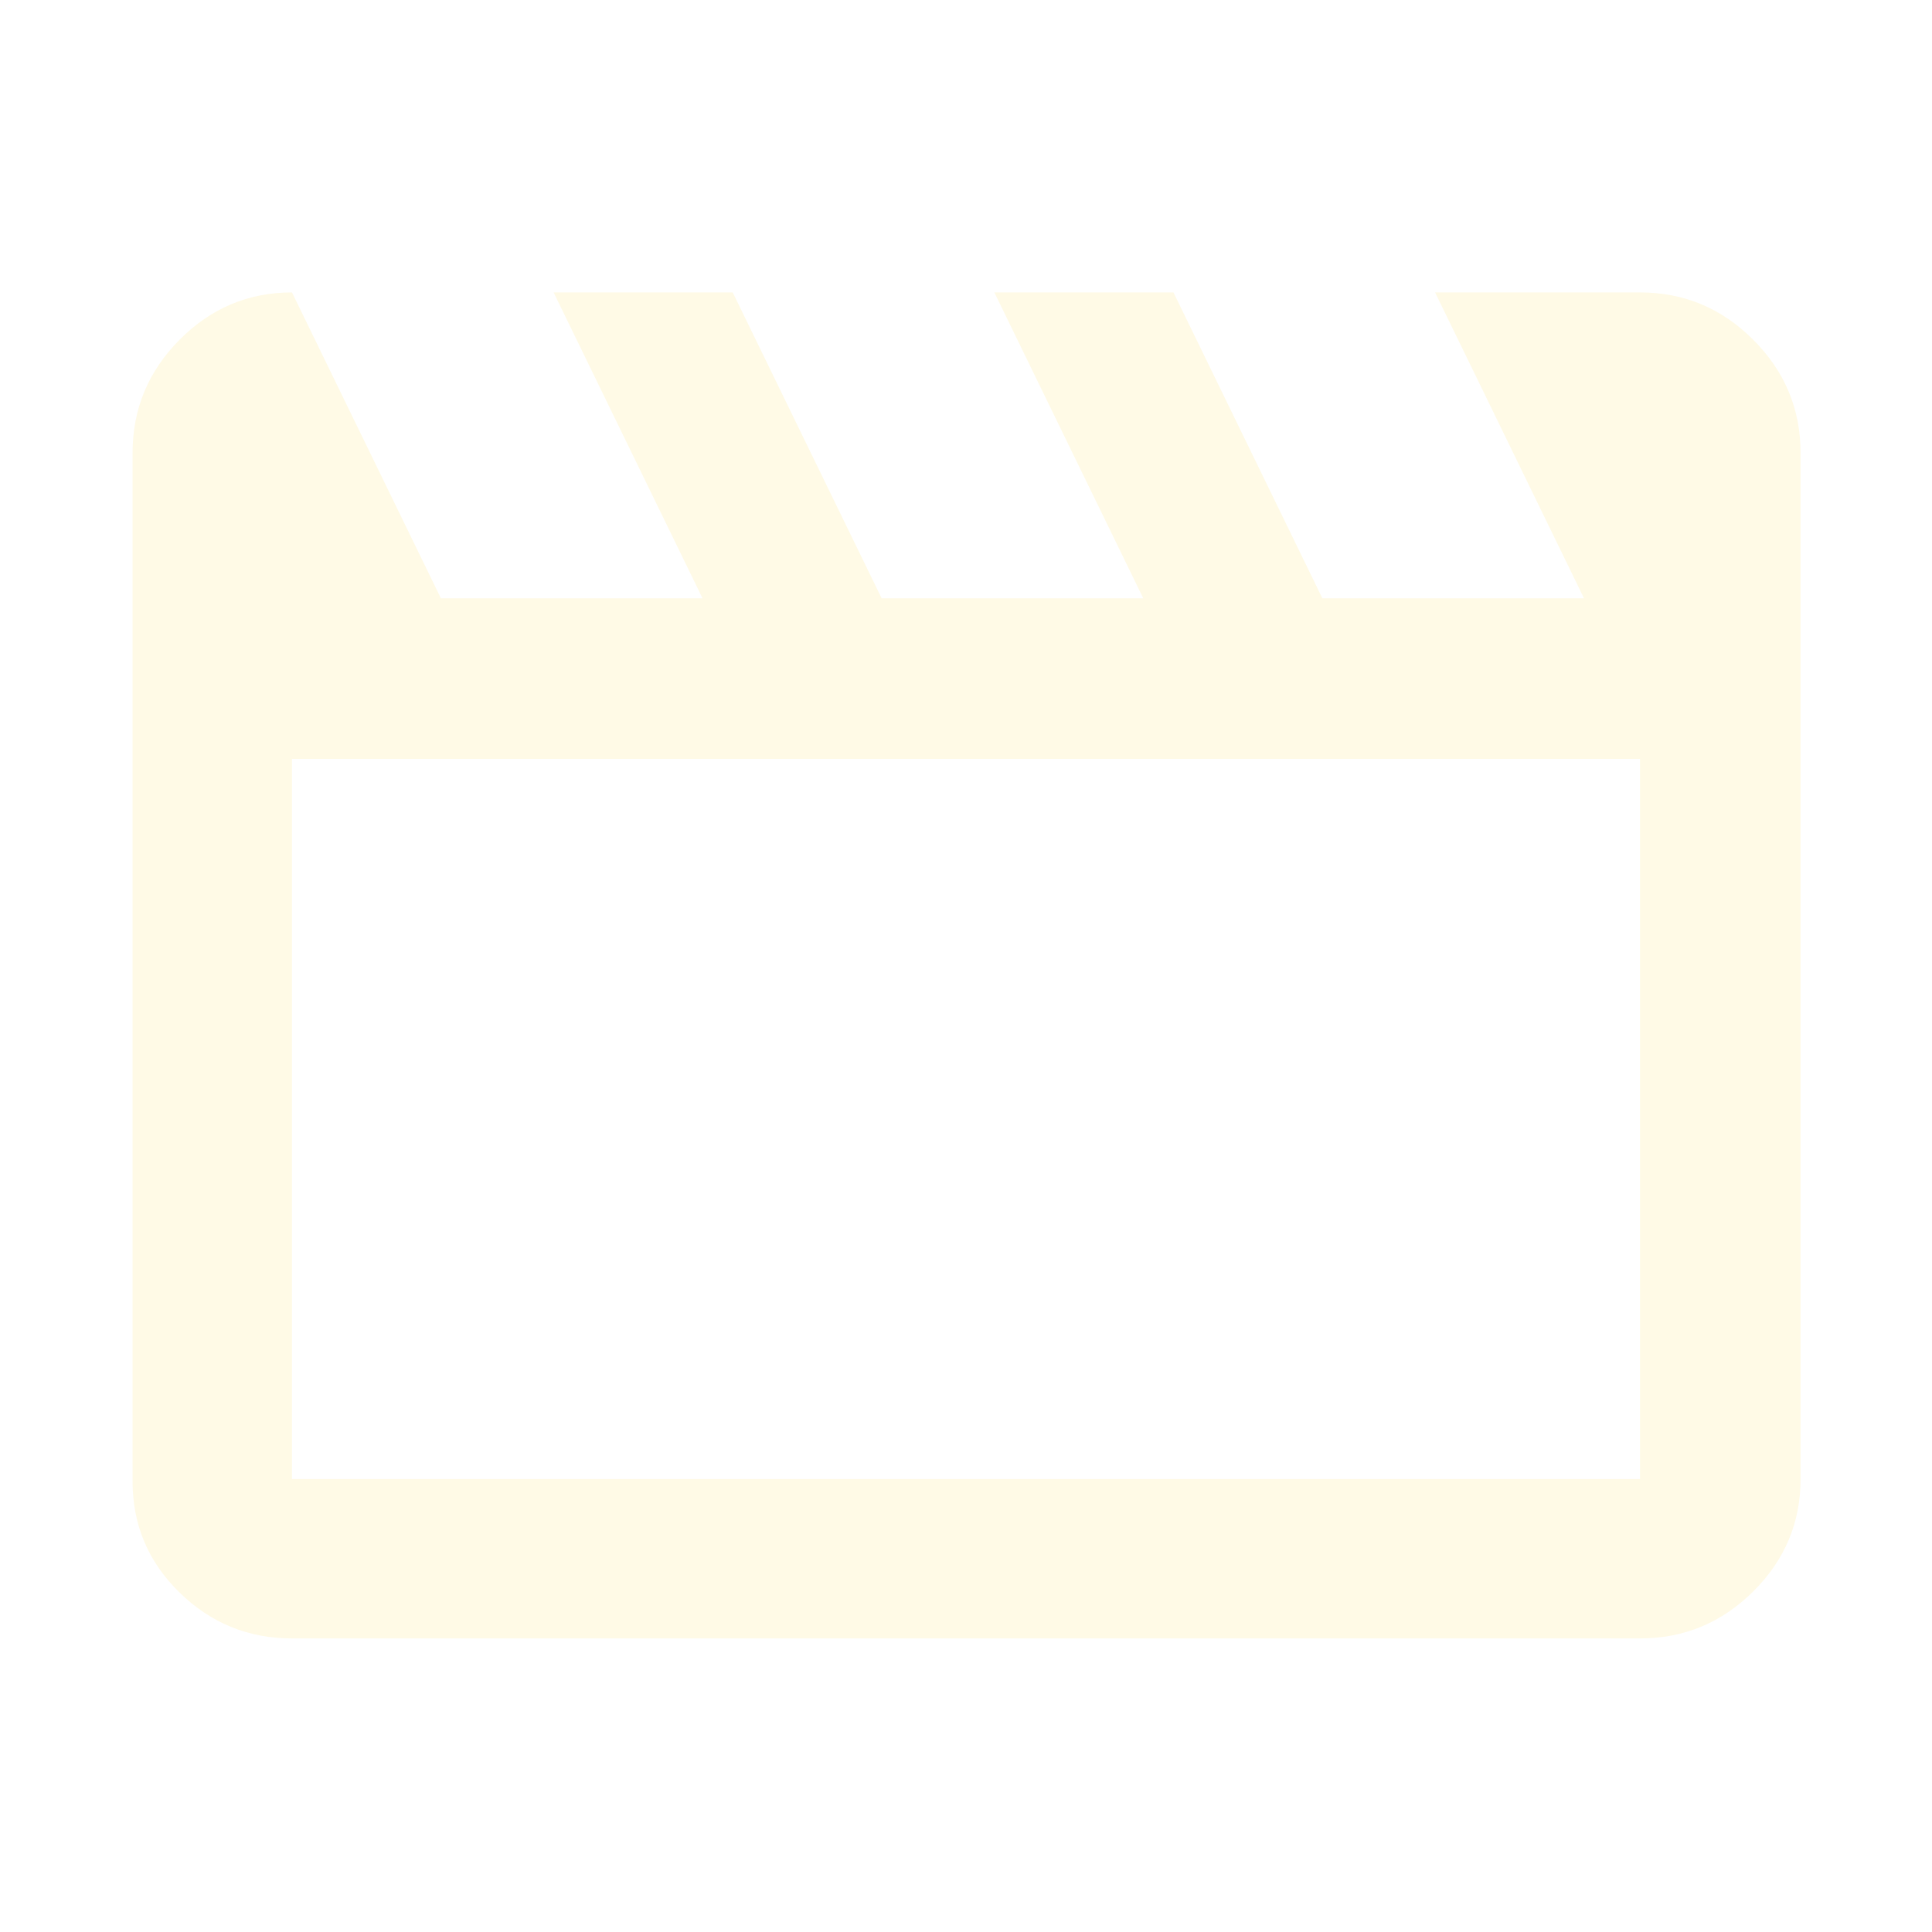
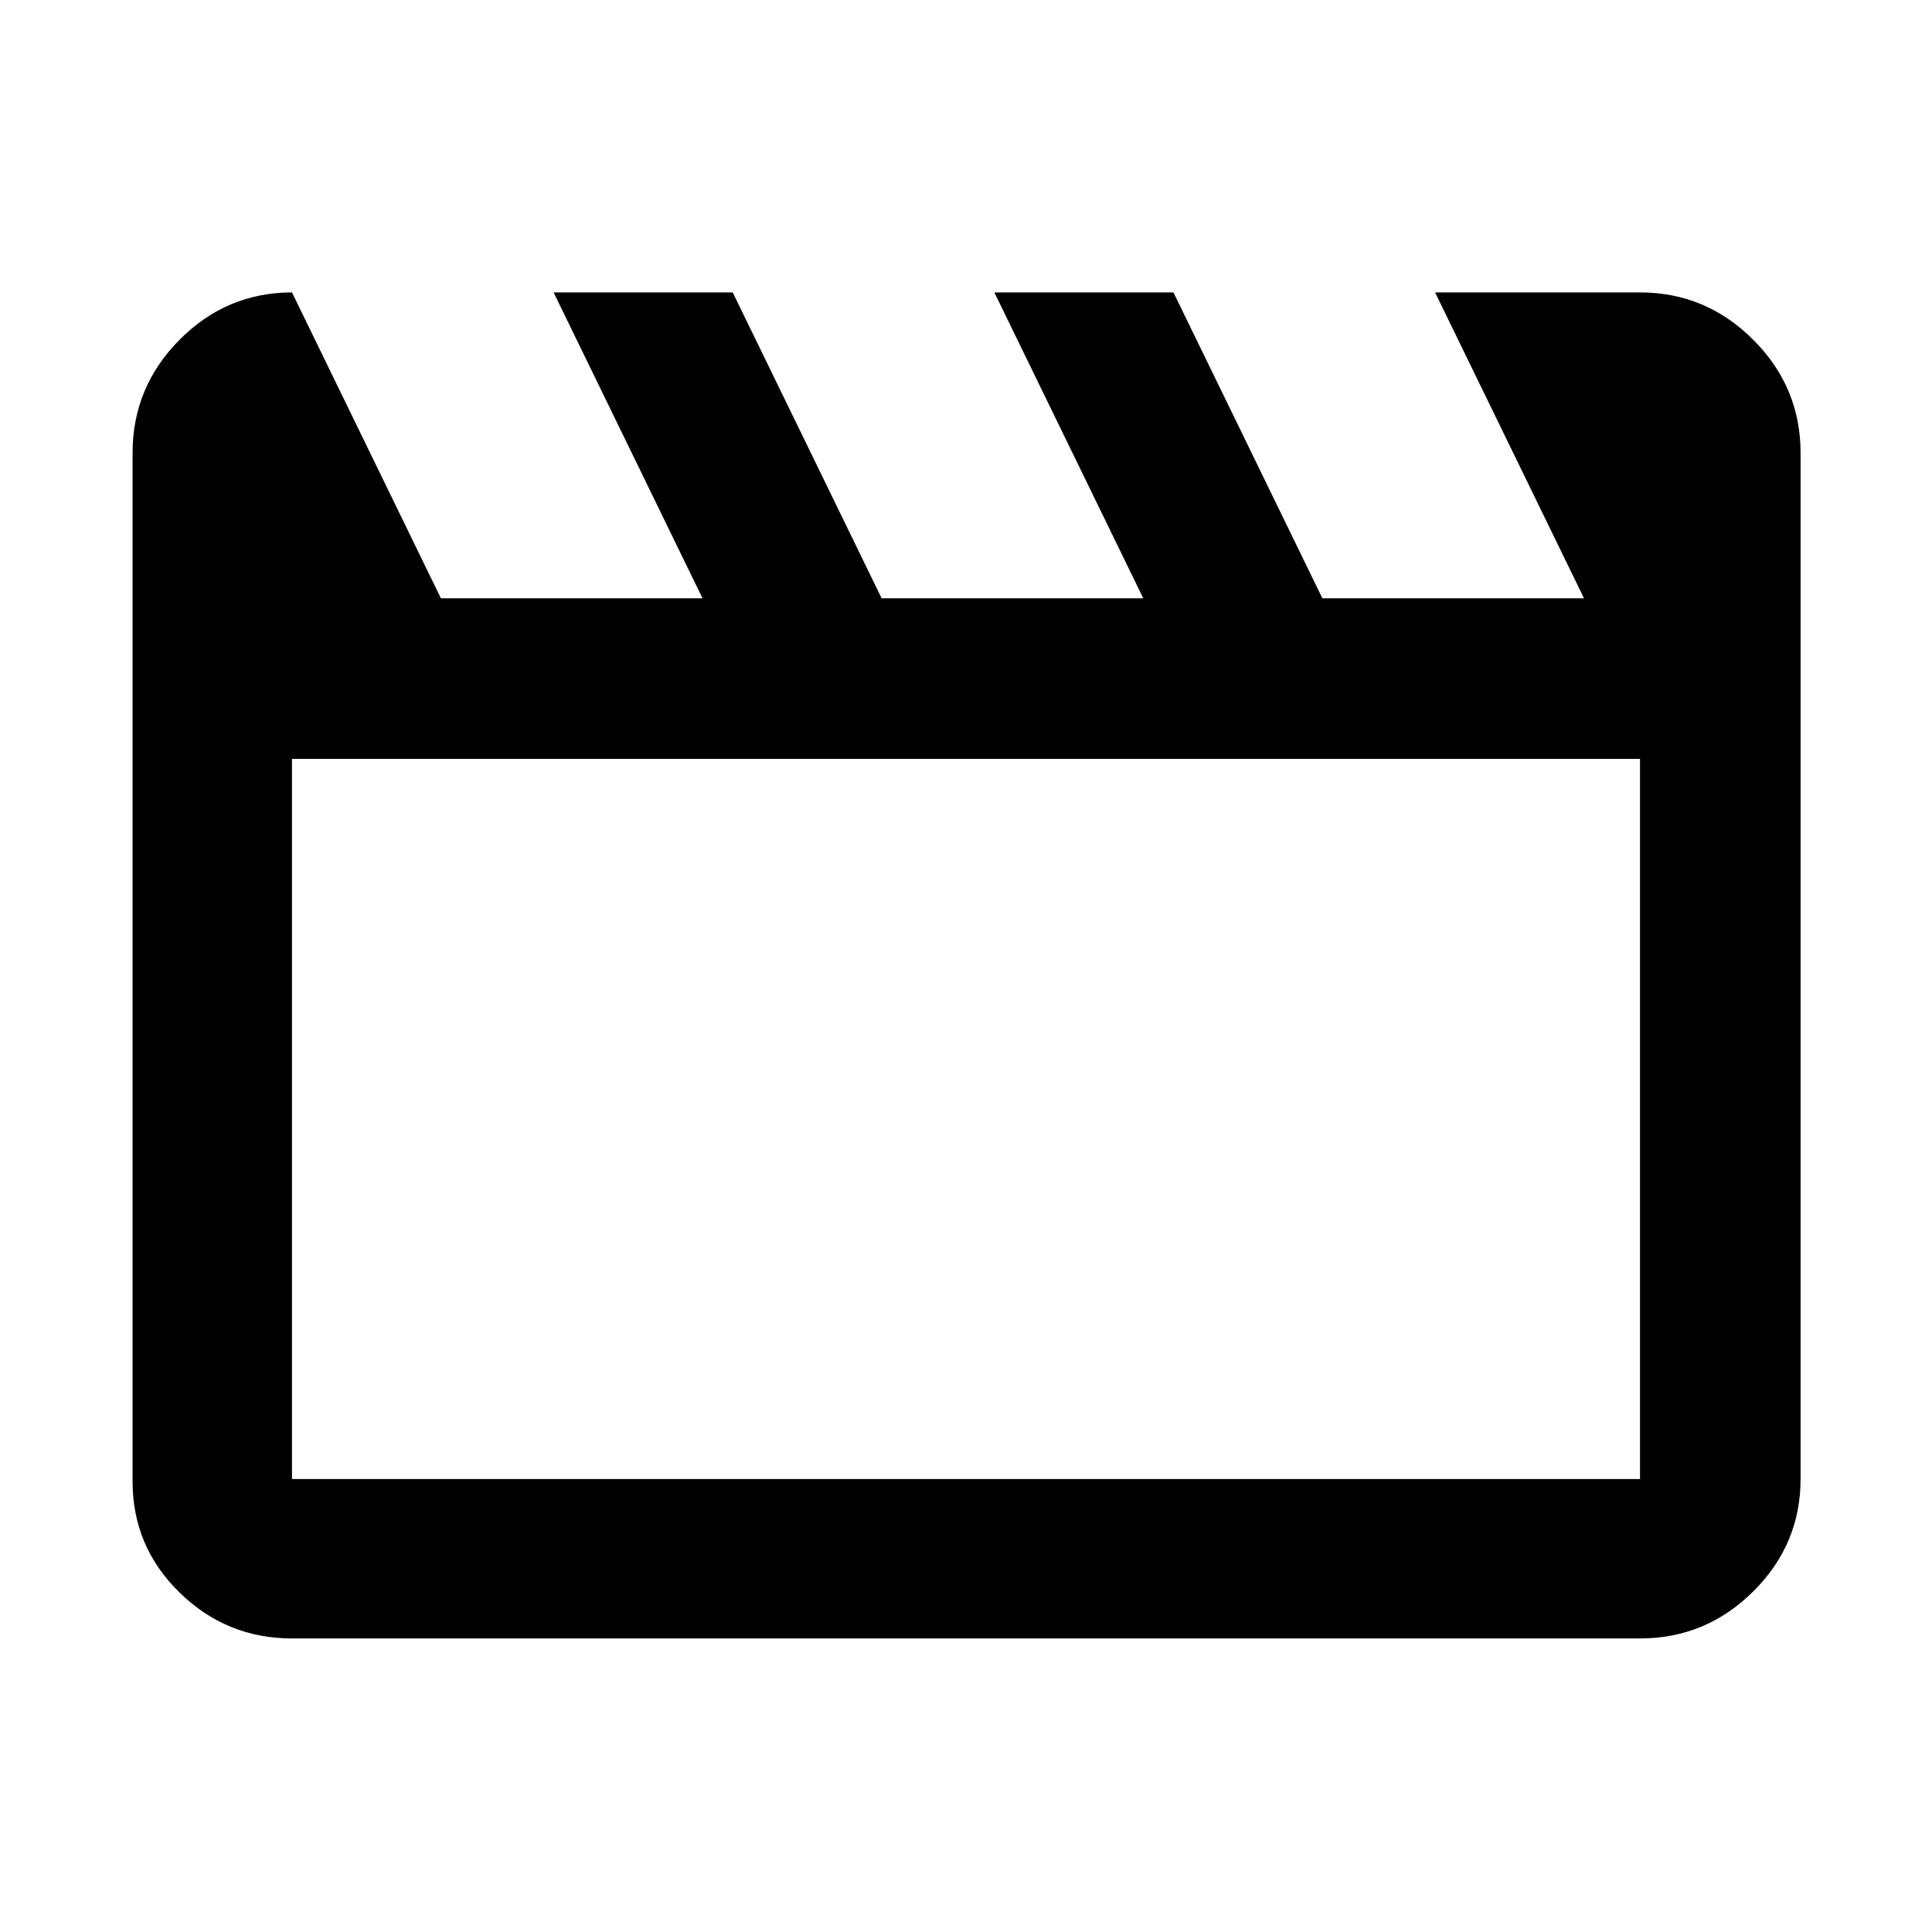
- <svg xmlns="http://www.w3.org/2000/svg" height="48" viewBox="0 -960 960 960" width="48" fill="#FFFAE6">
+ <svg xmlns="http://www.w3.org/2000/svg" id="video" height="24" viewBox="0 -960 960 960" width="24">
  <path d="m145.087-814.696 74 152h130l-74-152h89l74 152h130l-74-152h89l74 152h130l-74-152h101.826q32.74 0 56.262 23.521 23.521 23.522 23.521 56.262v509.826q0 32.507-23.521 55.862-23.522 23.356-56.262 23.356H145.087q-32.507 0-55.862-22.804-23.356-22.805-23.356-55.284v-510.956q0-32.74 23.356-56.262 23.355-23.521 55.862-23.521Zm0 231.783v357.826h669.826v-357.826H145.087Zm0 0v357.826-357.826Z" />
</svg>
